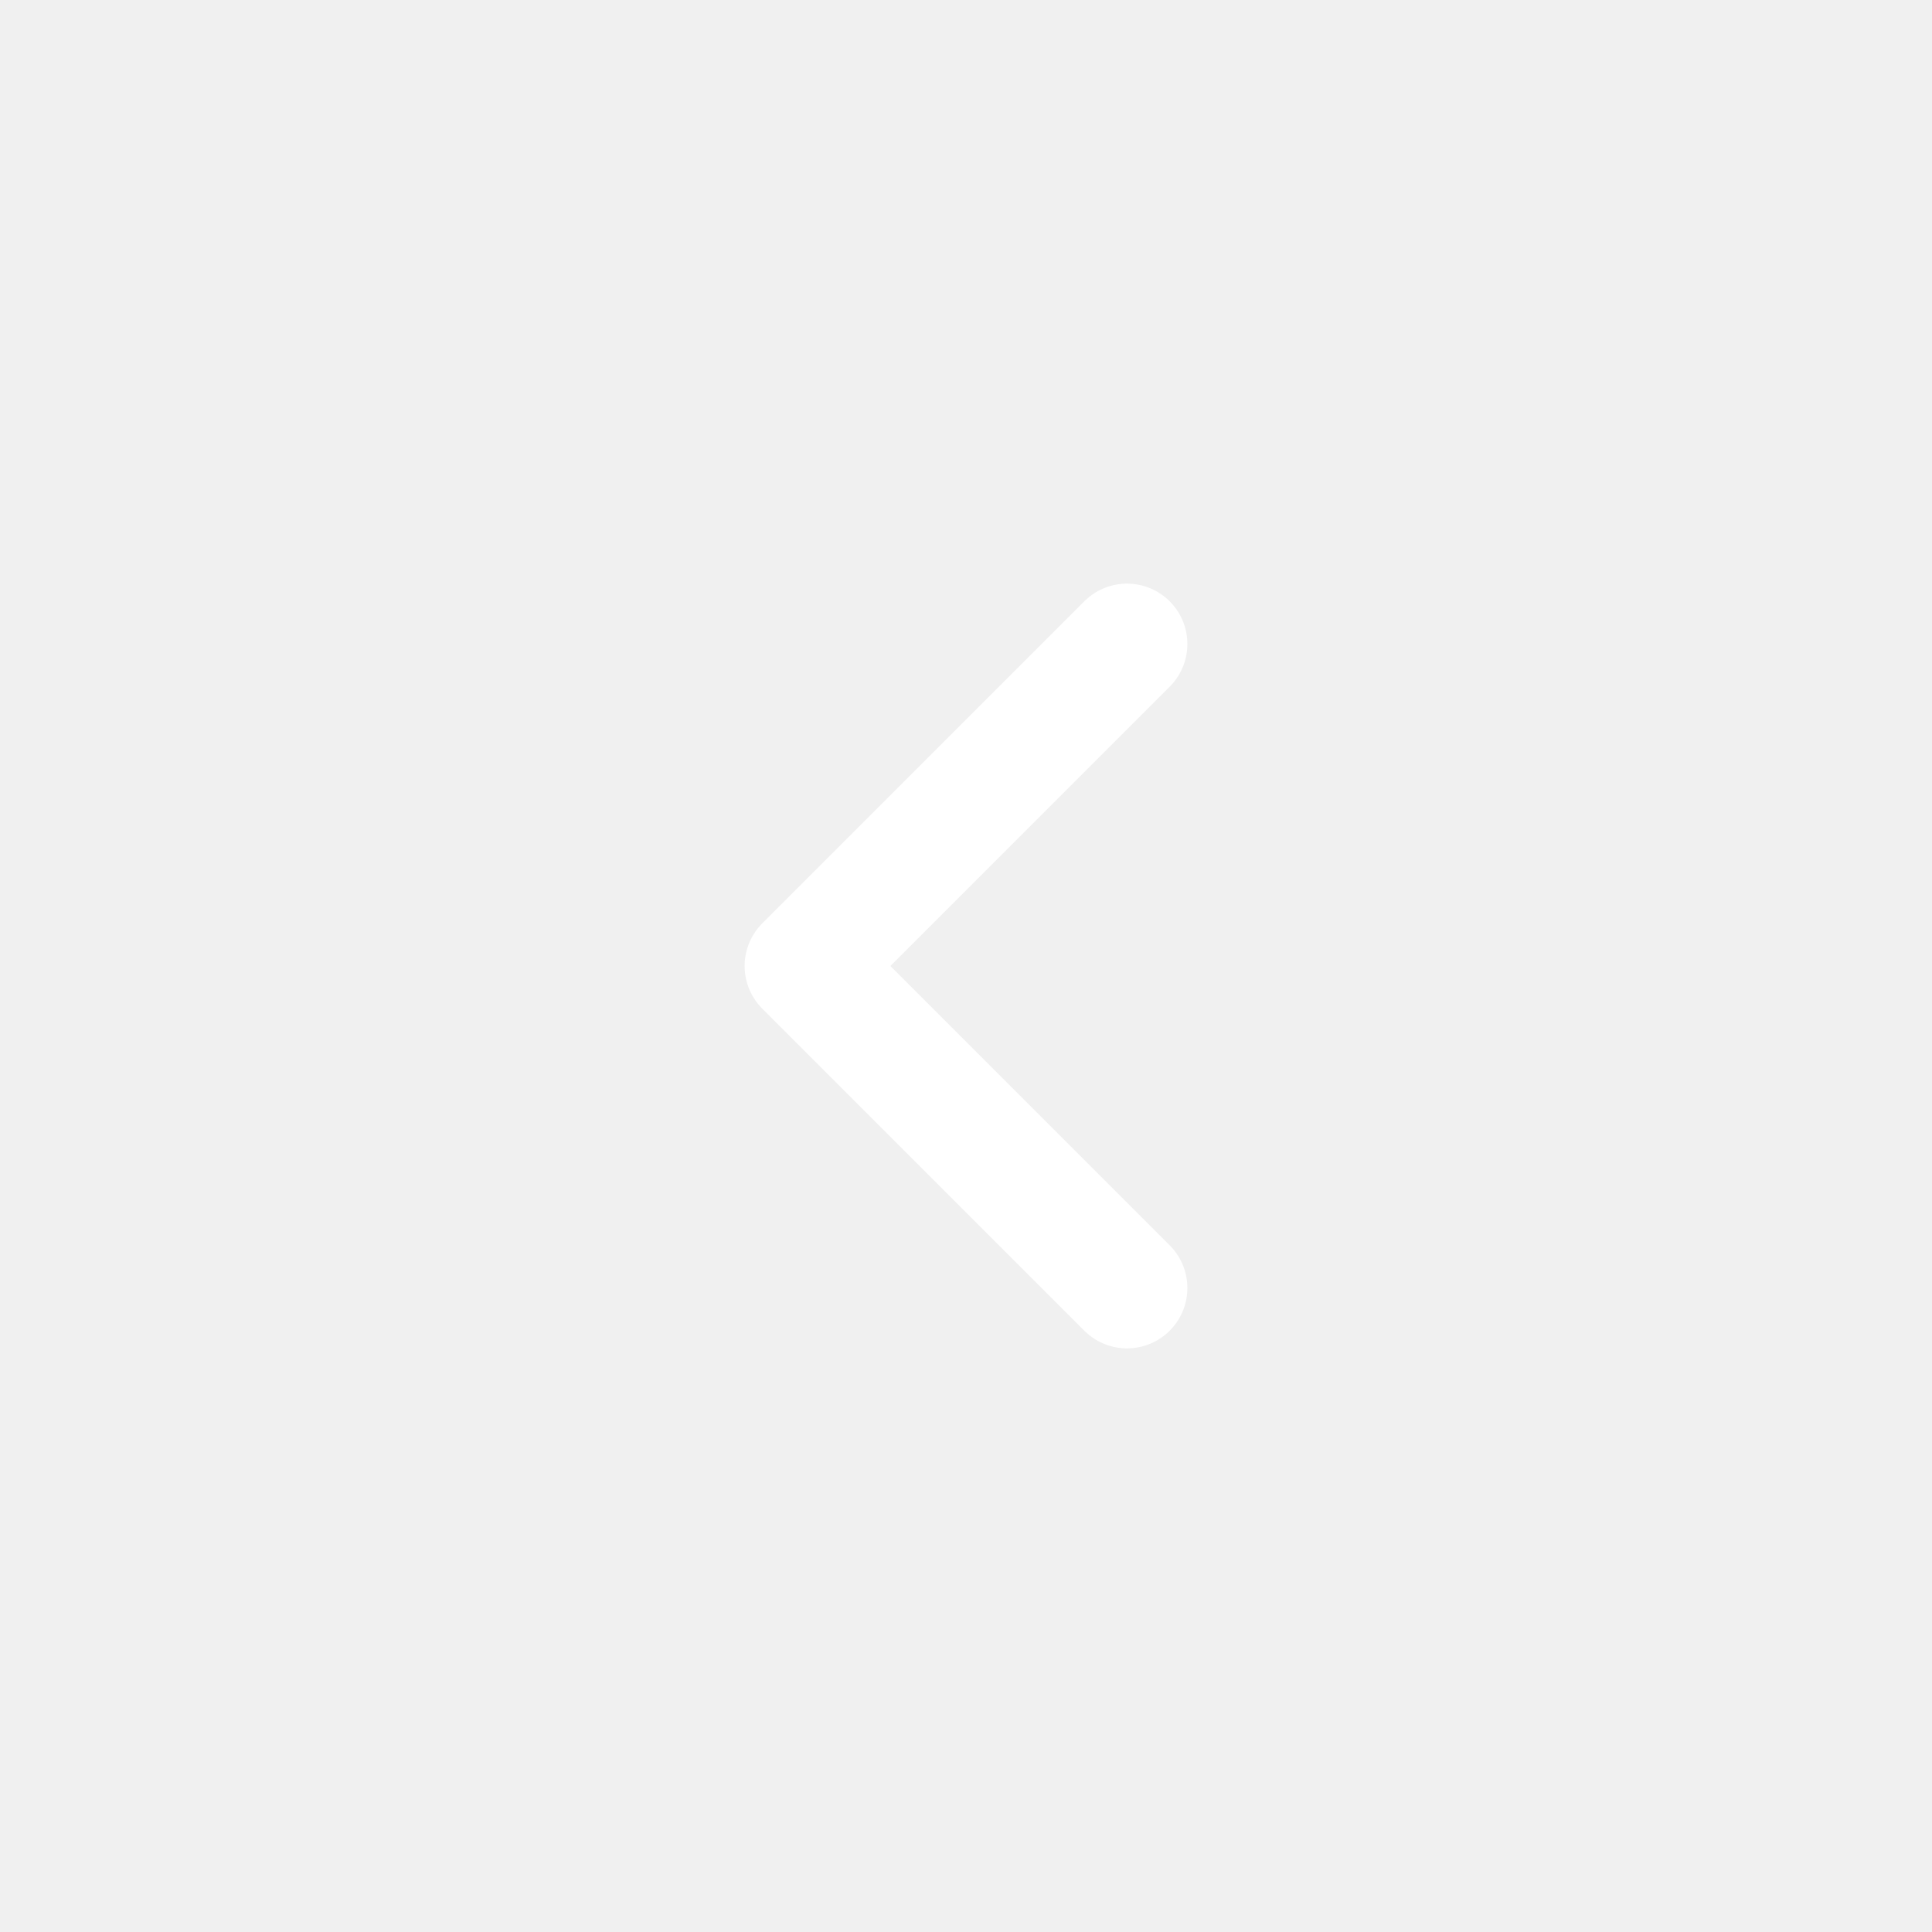
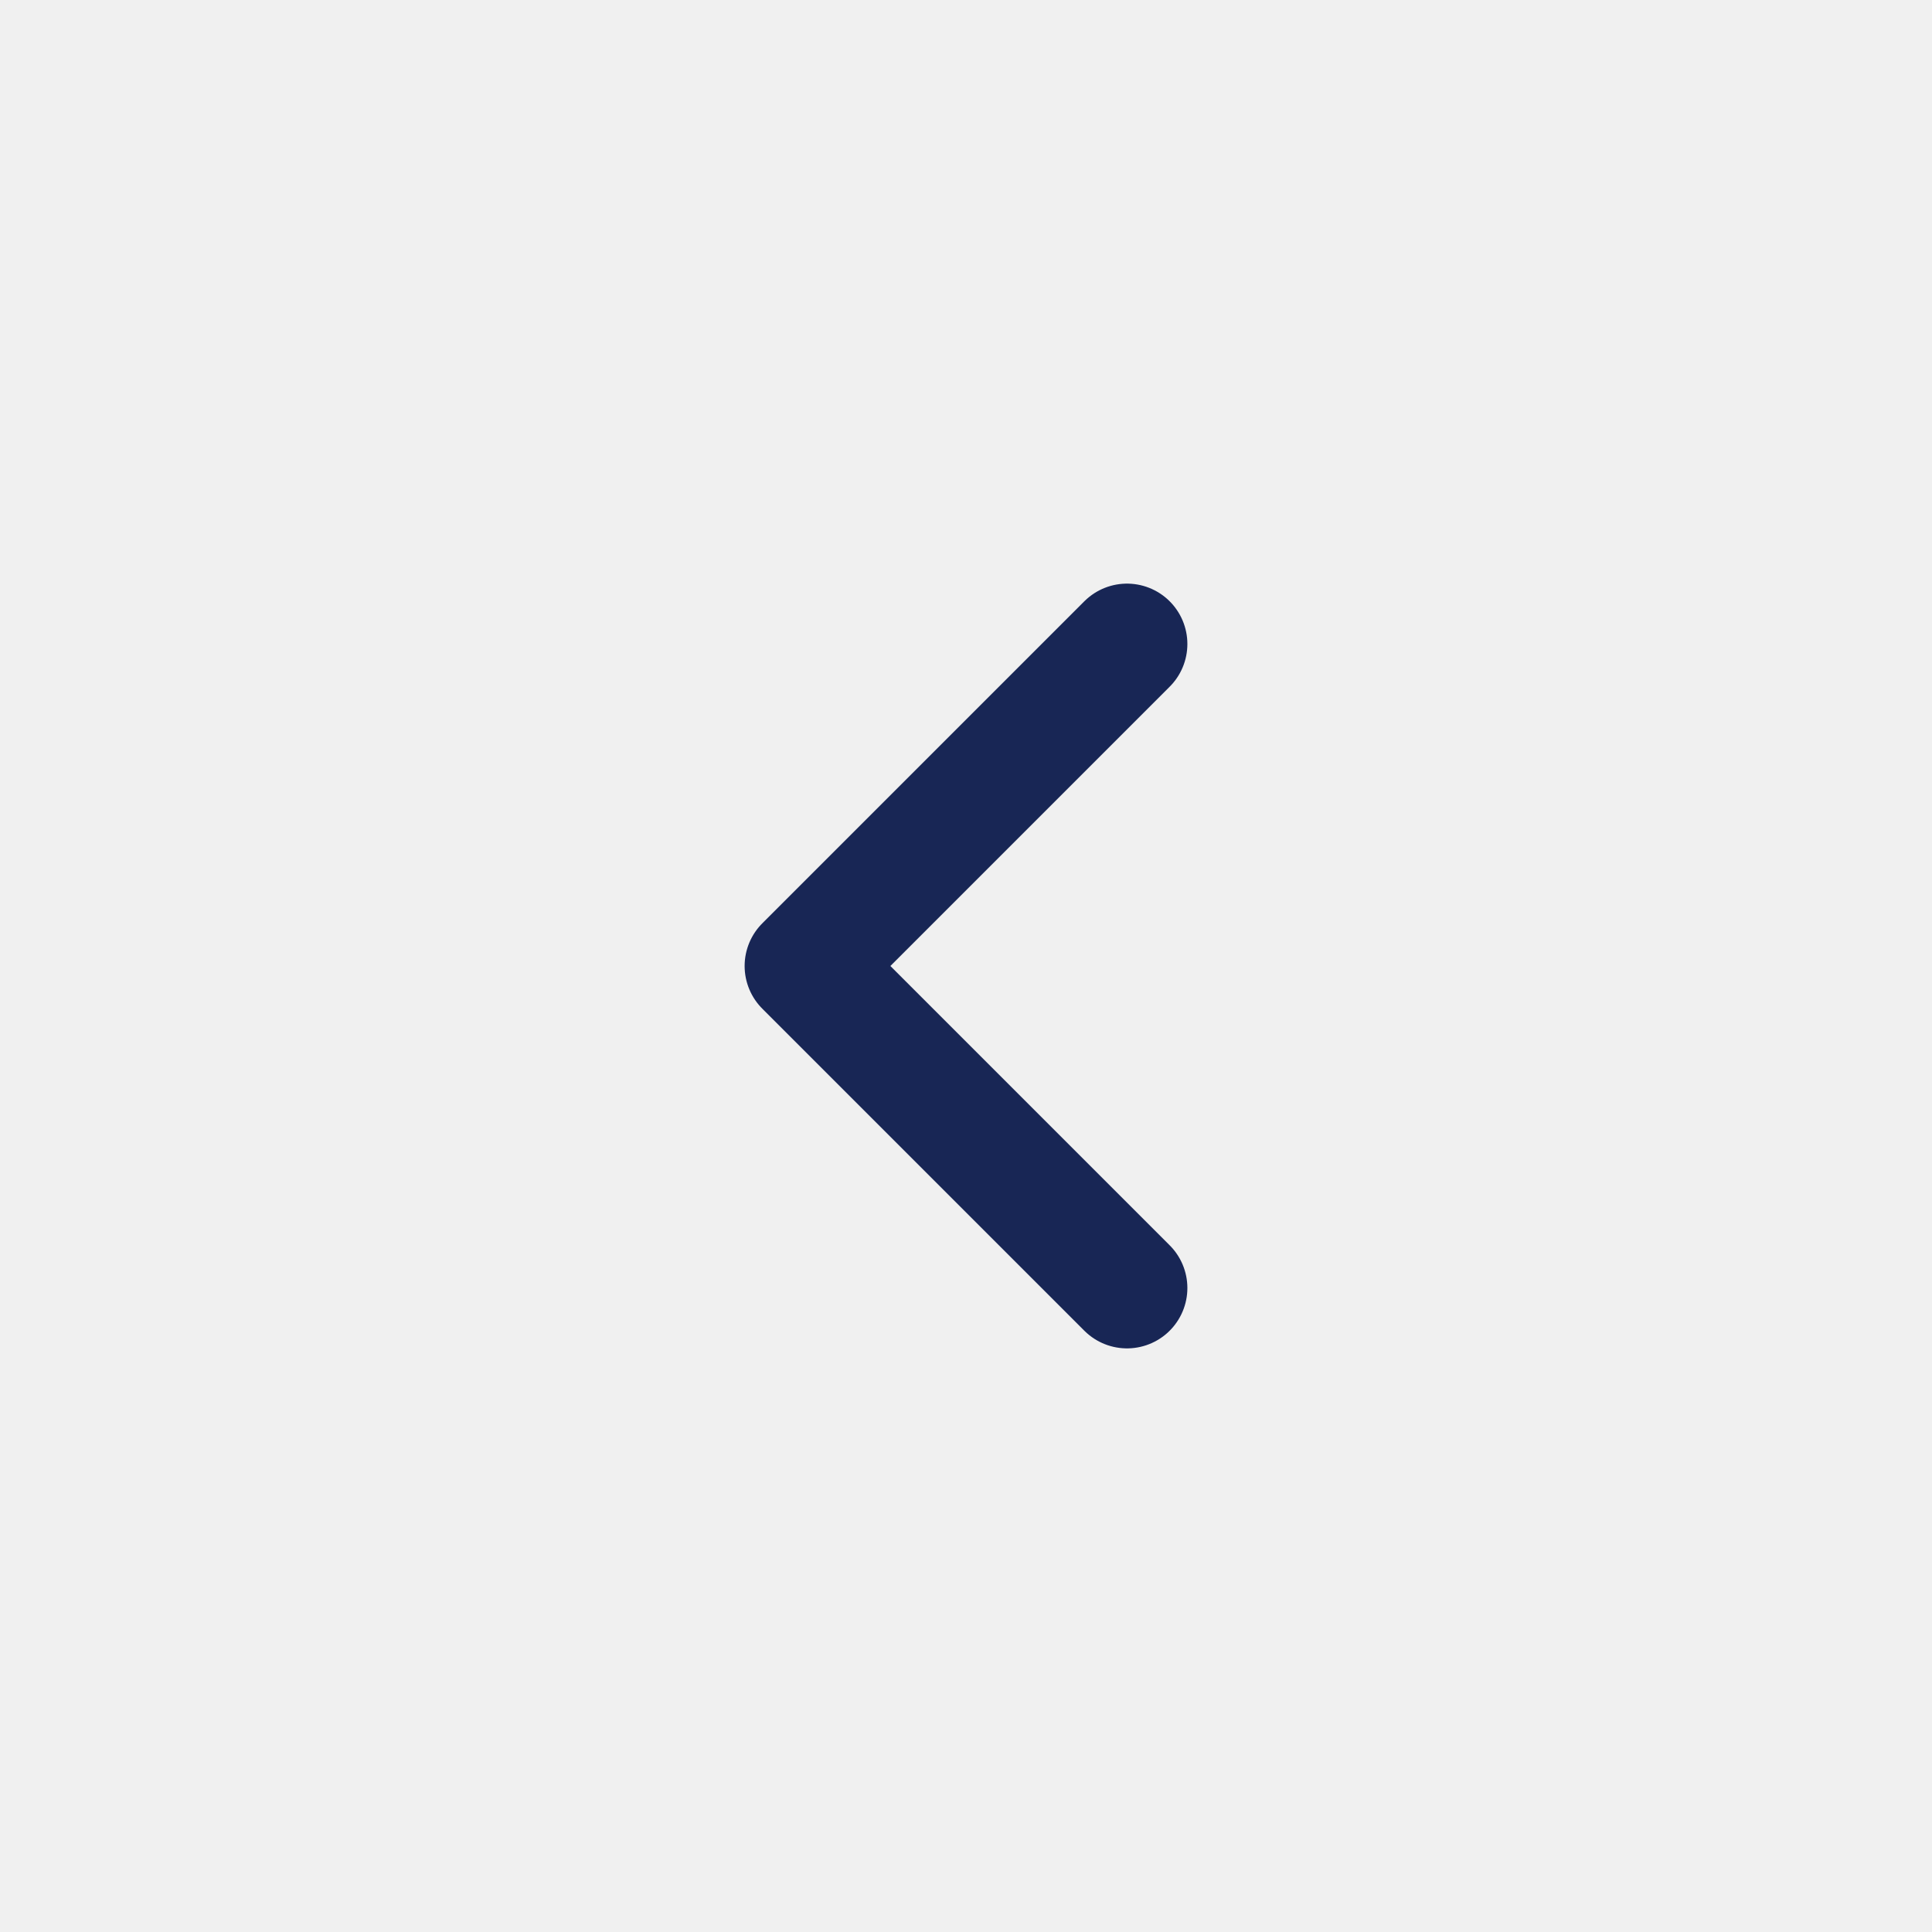
<svg xmlns="http://www.w3.org/2000/svg" width="30" height="30" viewBox="0 0 24 24" fill="none">
-   <path d="M14 8L10 12L14 16" stroke="white" stroke-width="1.5" stroke-linecap="round" stroke-linejoin="round" />
+   <path d="M14 8L10 12L14 16" stroke="#182655" stroke-width="1.5" stroke-linecap="round" stroke-linejoin="round" />
</svg>
